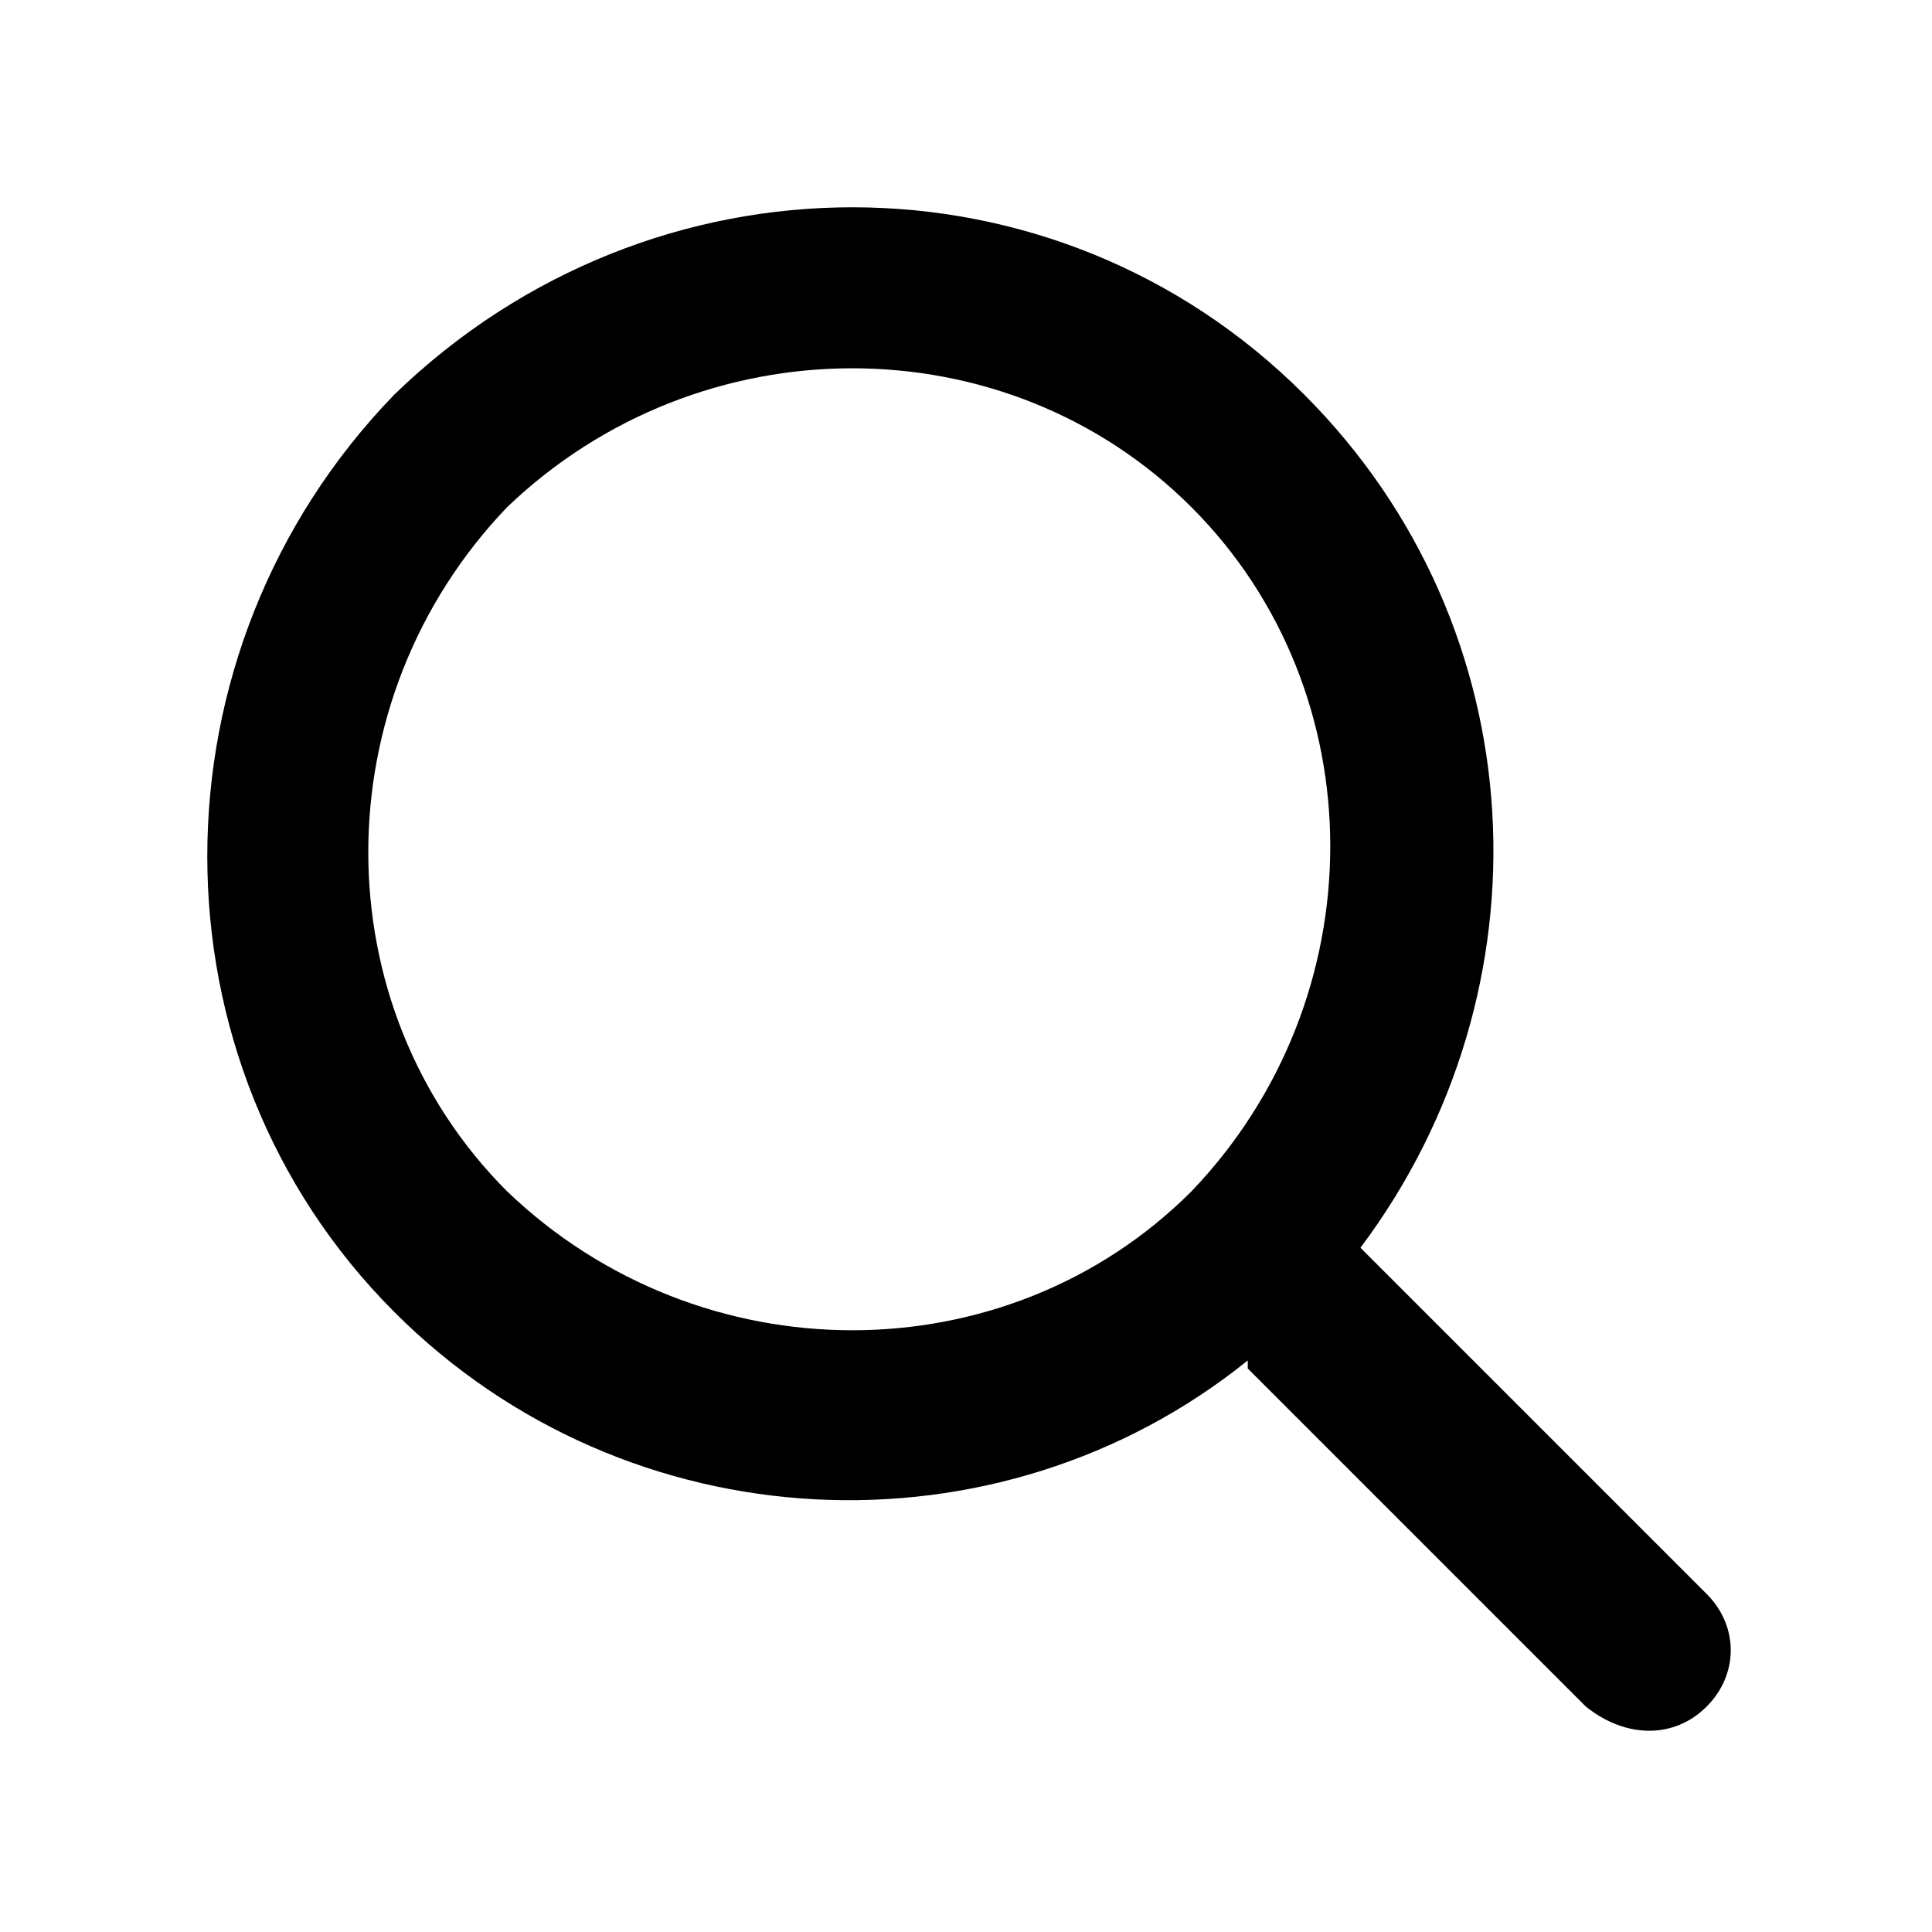
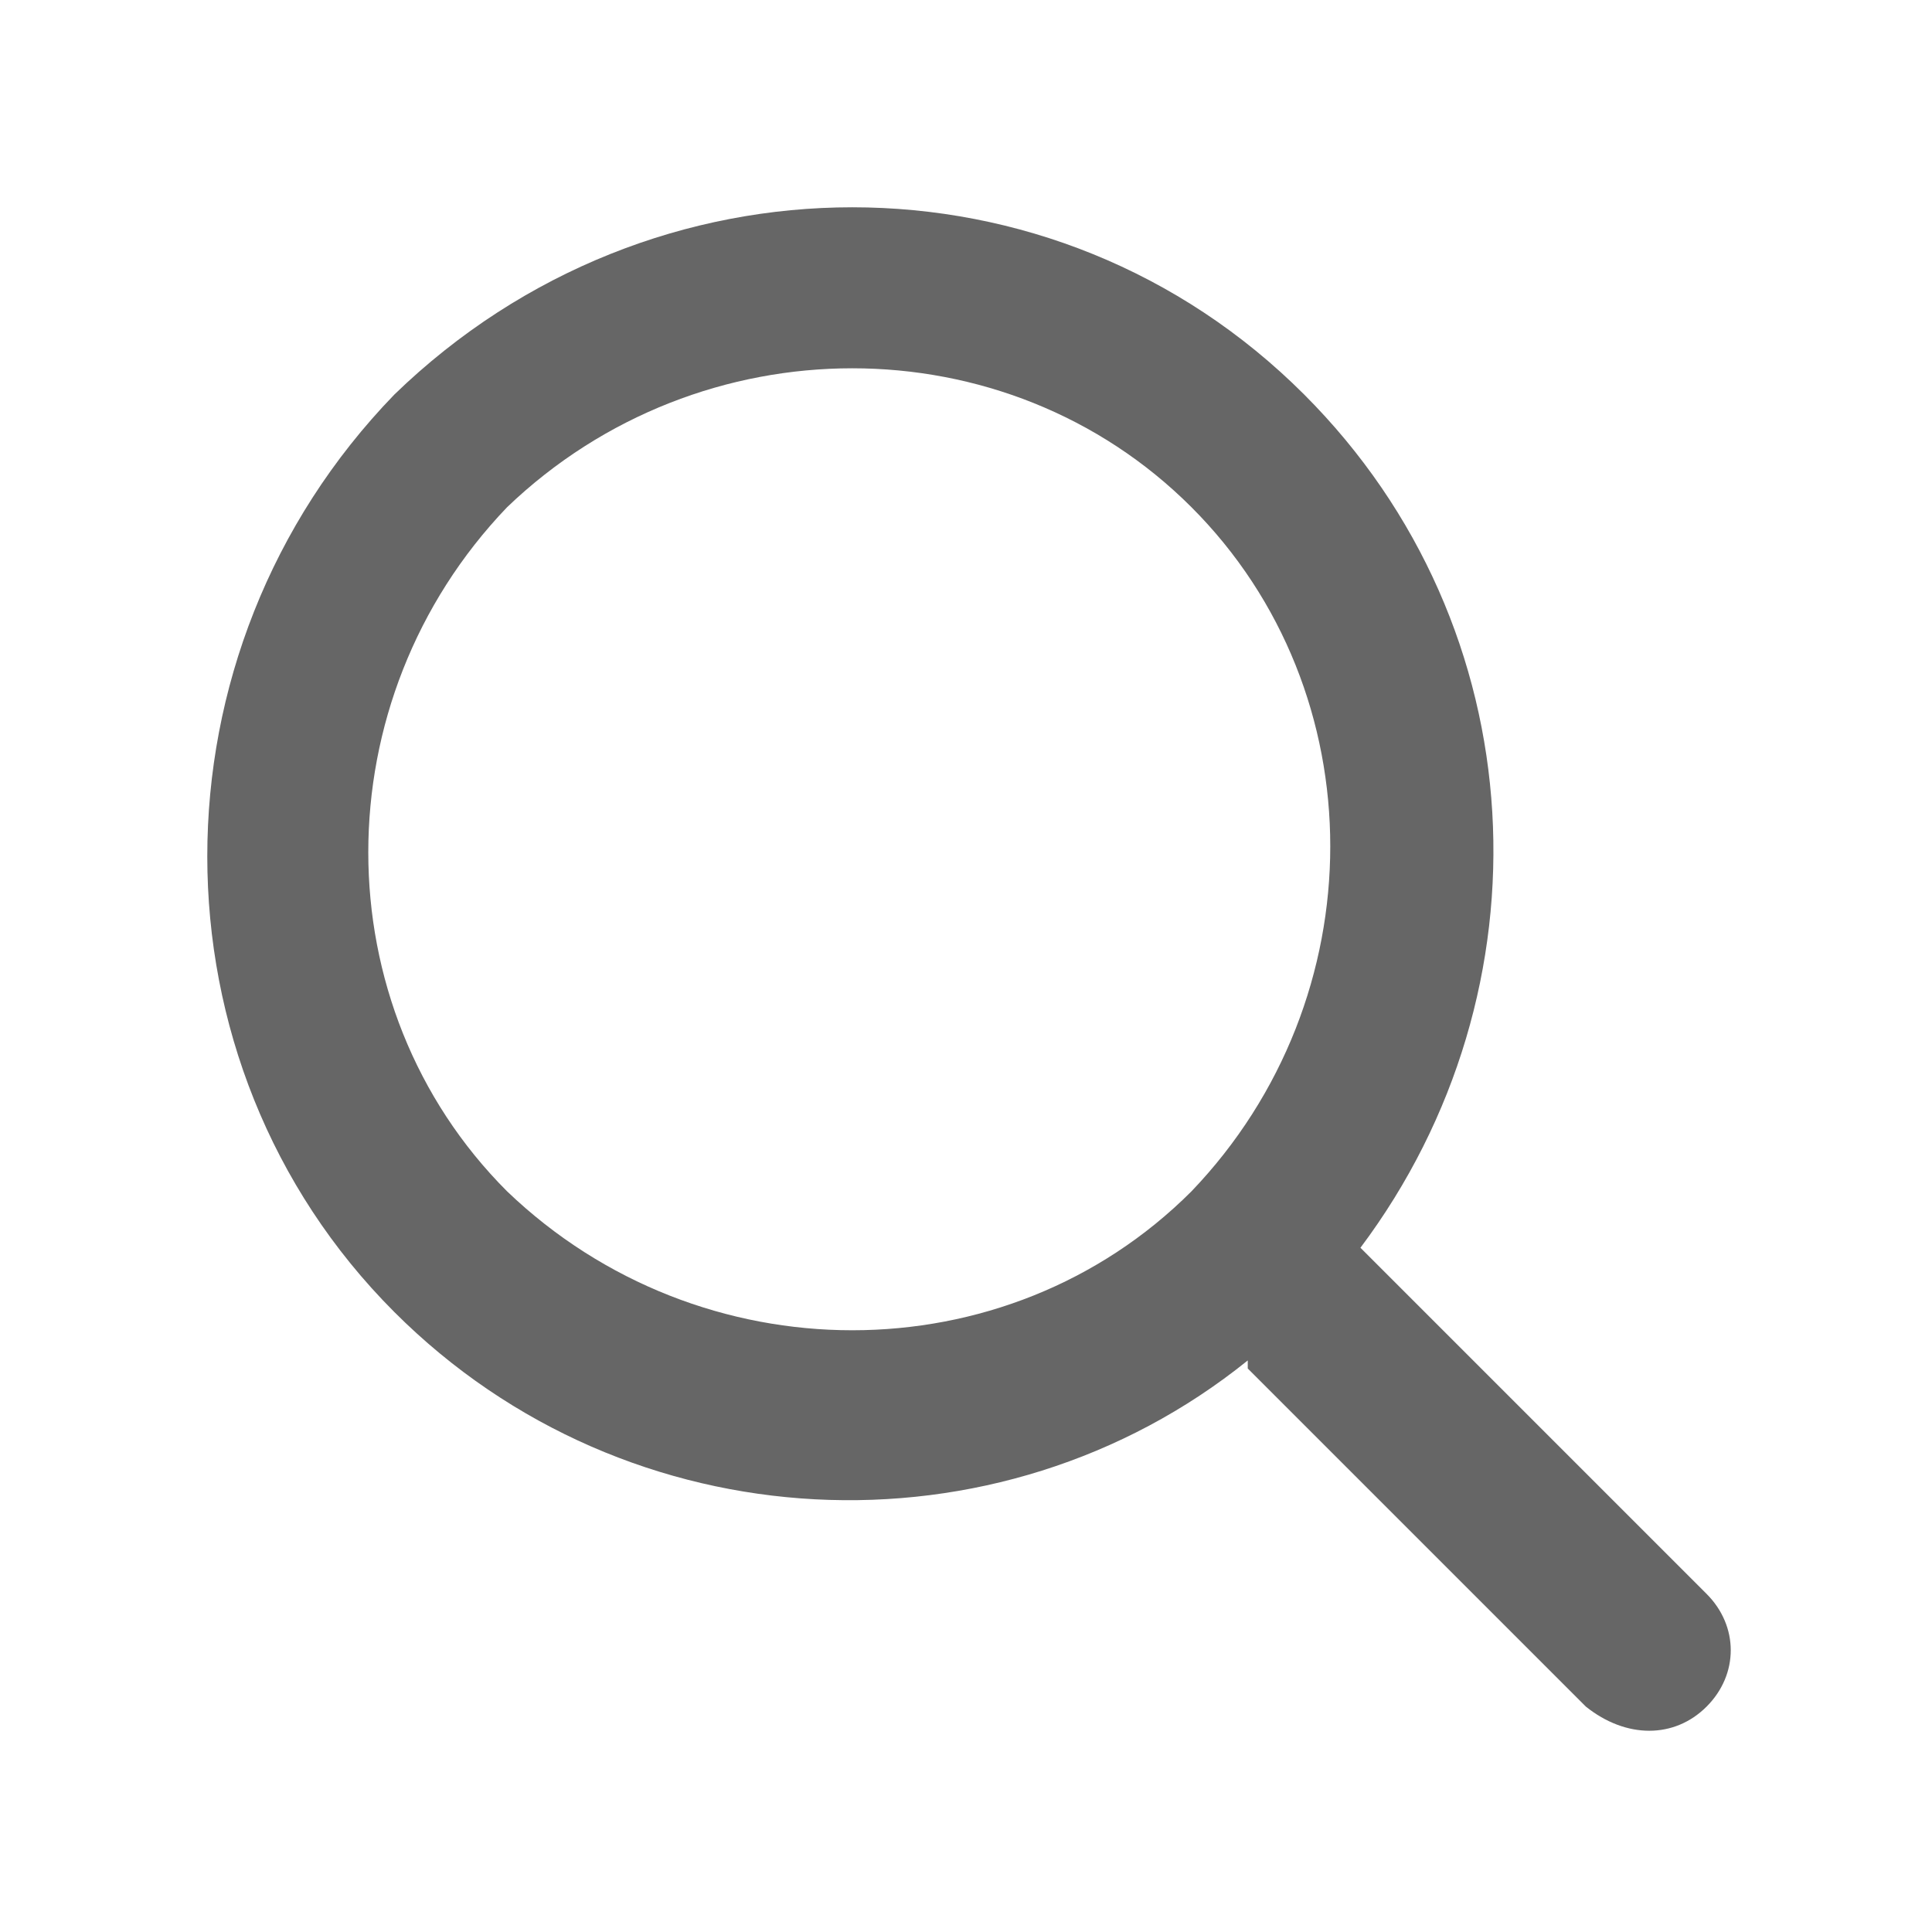
- <svg xmlns="http://www.w3.org/2000/svg" viewBox="0 0 24 24" width="24" height="24">
+ <svg xmlns="http://www.w3.org/2000/svg" fill="#666" viewBox="0 0 24 24" width="20" height="20">
  <path d="M16.9,15.5c2.4-3.2,2.2-7.7-0.7-10.6c-3.1-3.1-8.1-3.1-11.3,0c-3.1,3.2-3.1,8.3,0,11.4     c2.9,2.9,7.5,3.1,10.6,0.6c0,0.1,0,0.1,0,0.1l4.2,4.2c0.5,0.4,1.1,0.4,1.5,0c0.4-0.4,0.4-1,0-1.4L16.9,15.5     C16.9,15.5,16.9,15.5,16.9,15.5L16.9,15.5z M14.8,6.3c2.3,2.3,2.3,6.1,0,8.5c-2.3,2.3-6.1,2.3-8.5,0C4,12.5,4,8.7,6.3,6.3     C8.7,4,12.5,4,14.8,6.3z" />
</svg>
